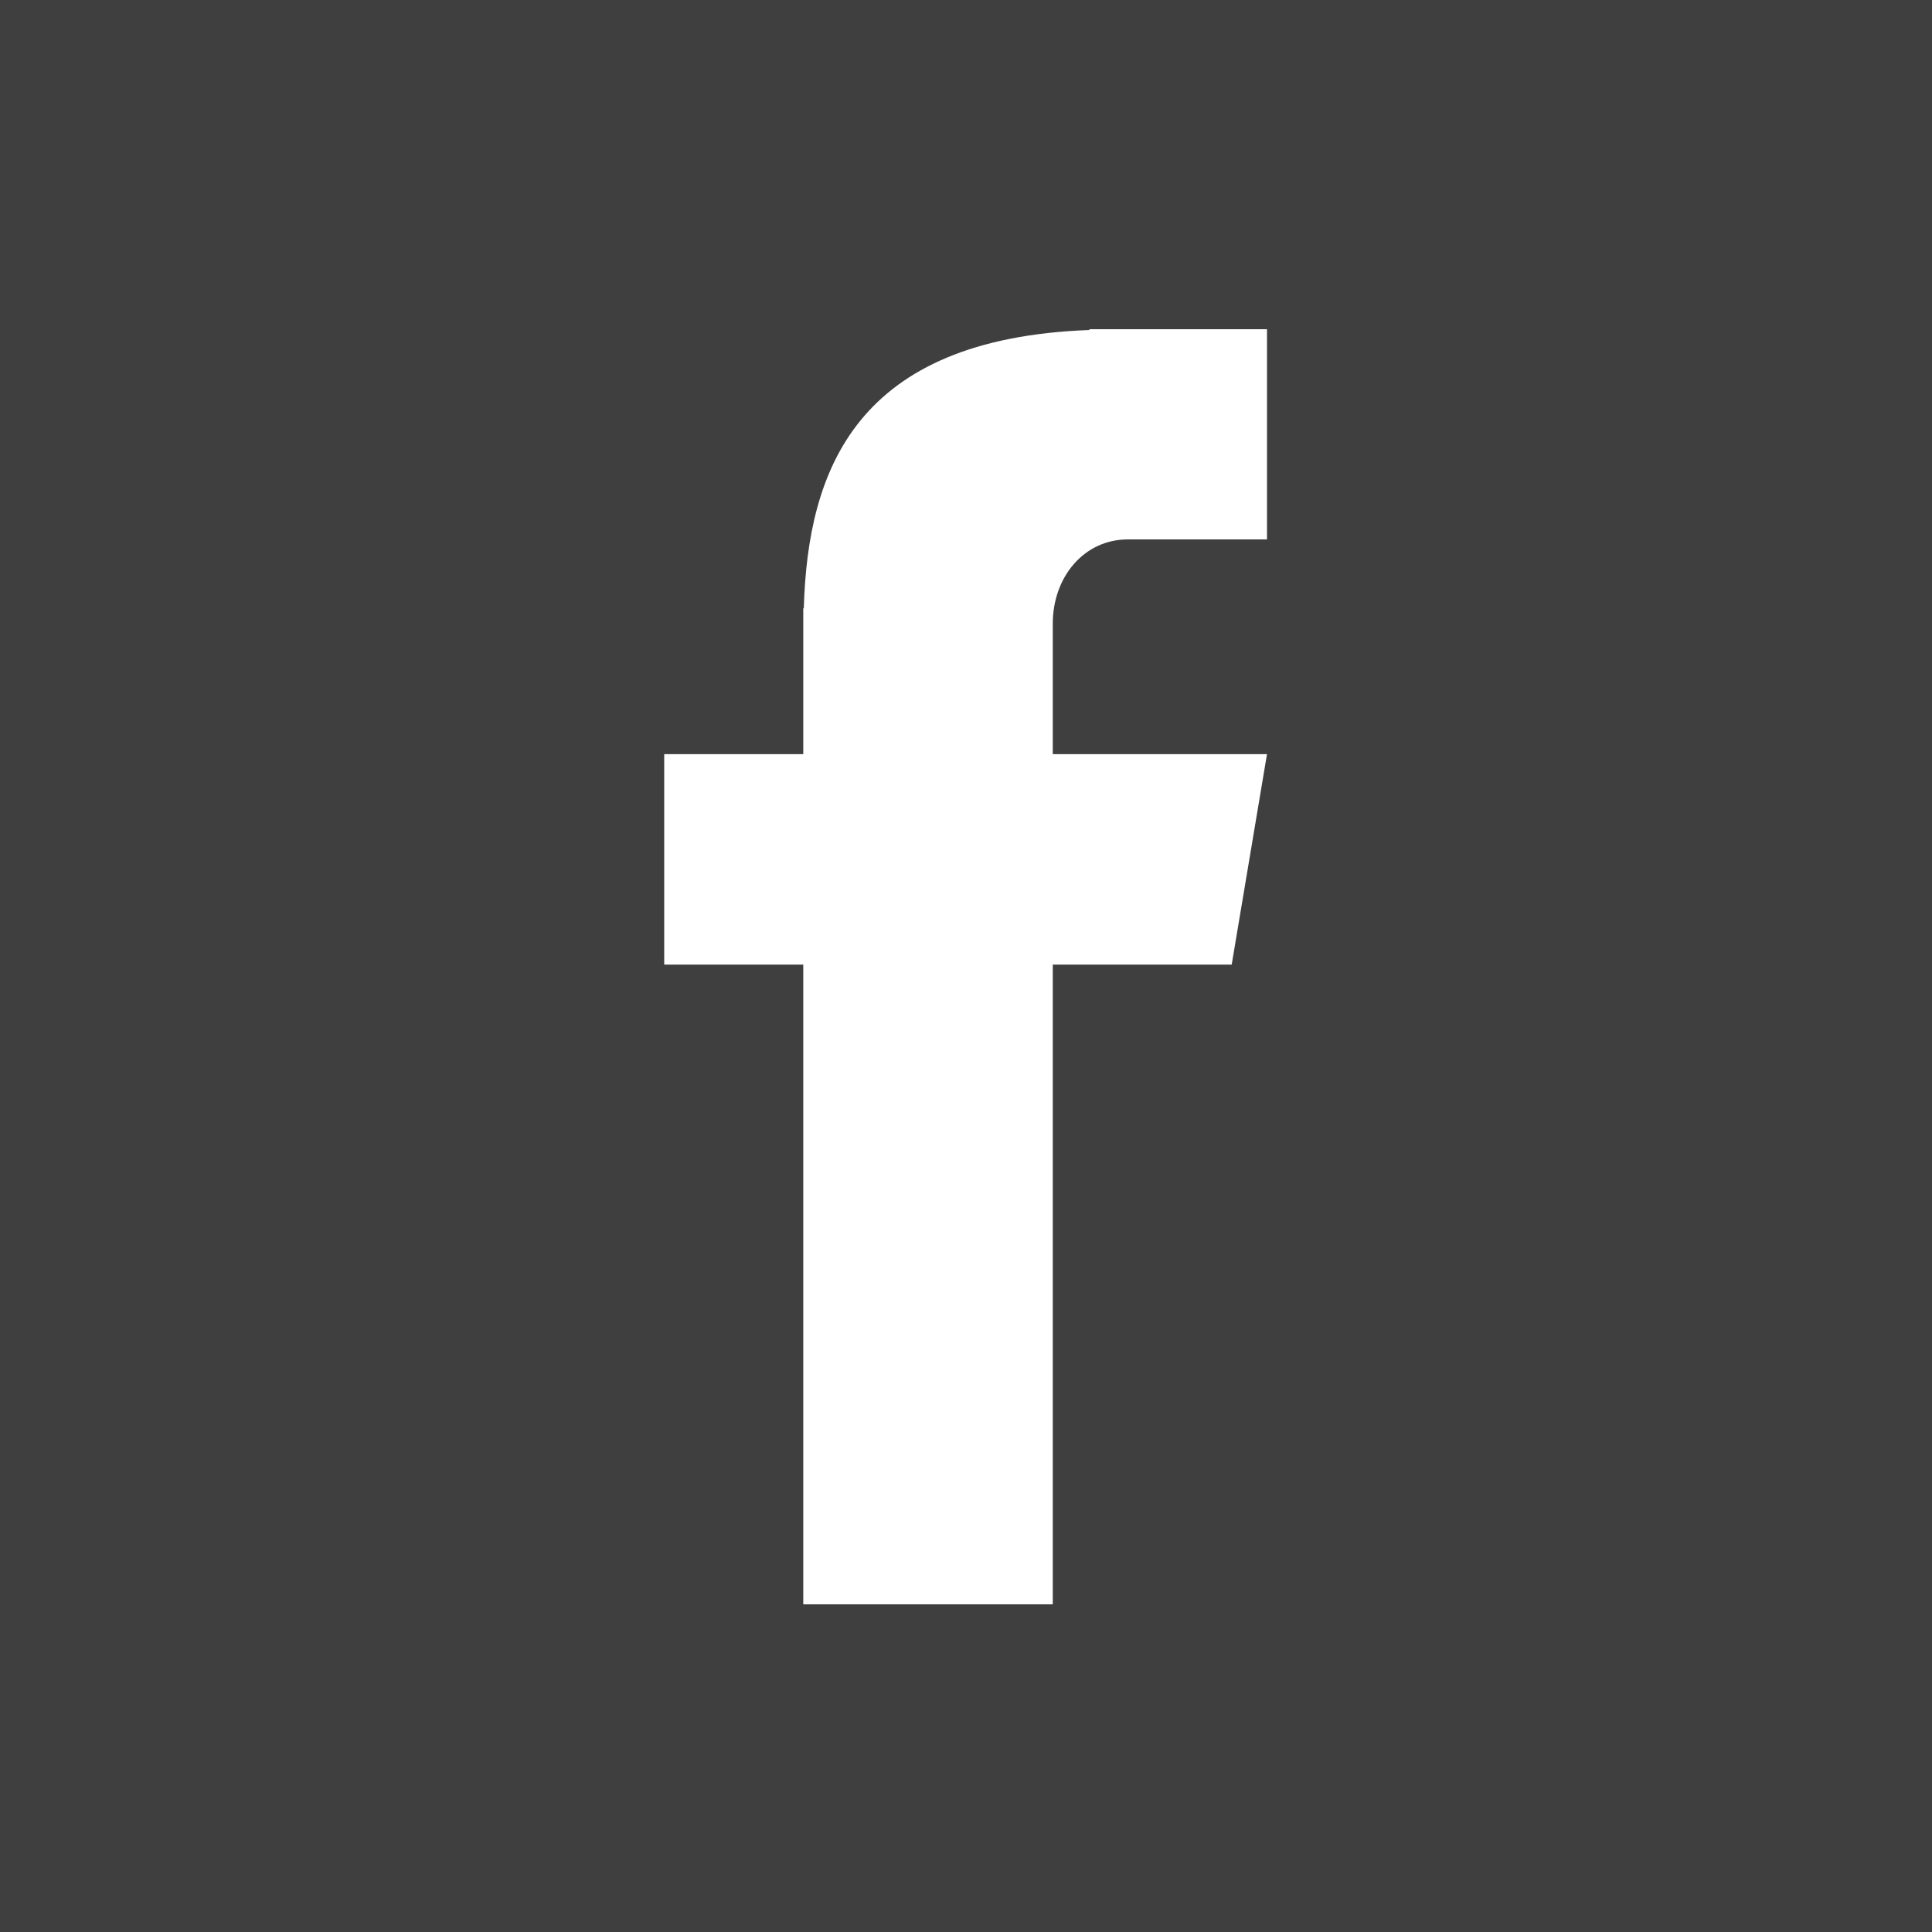
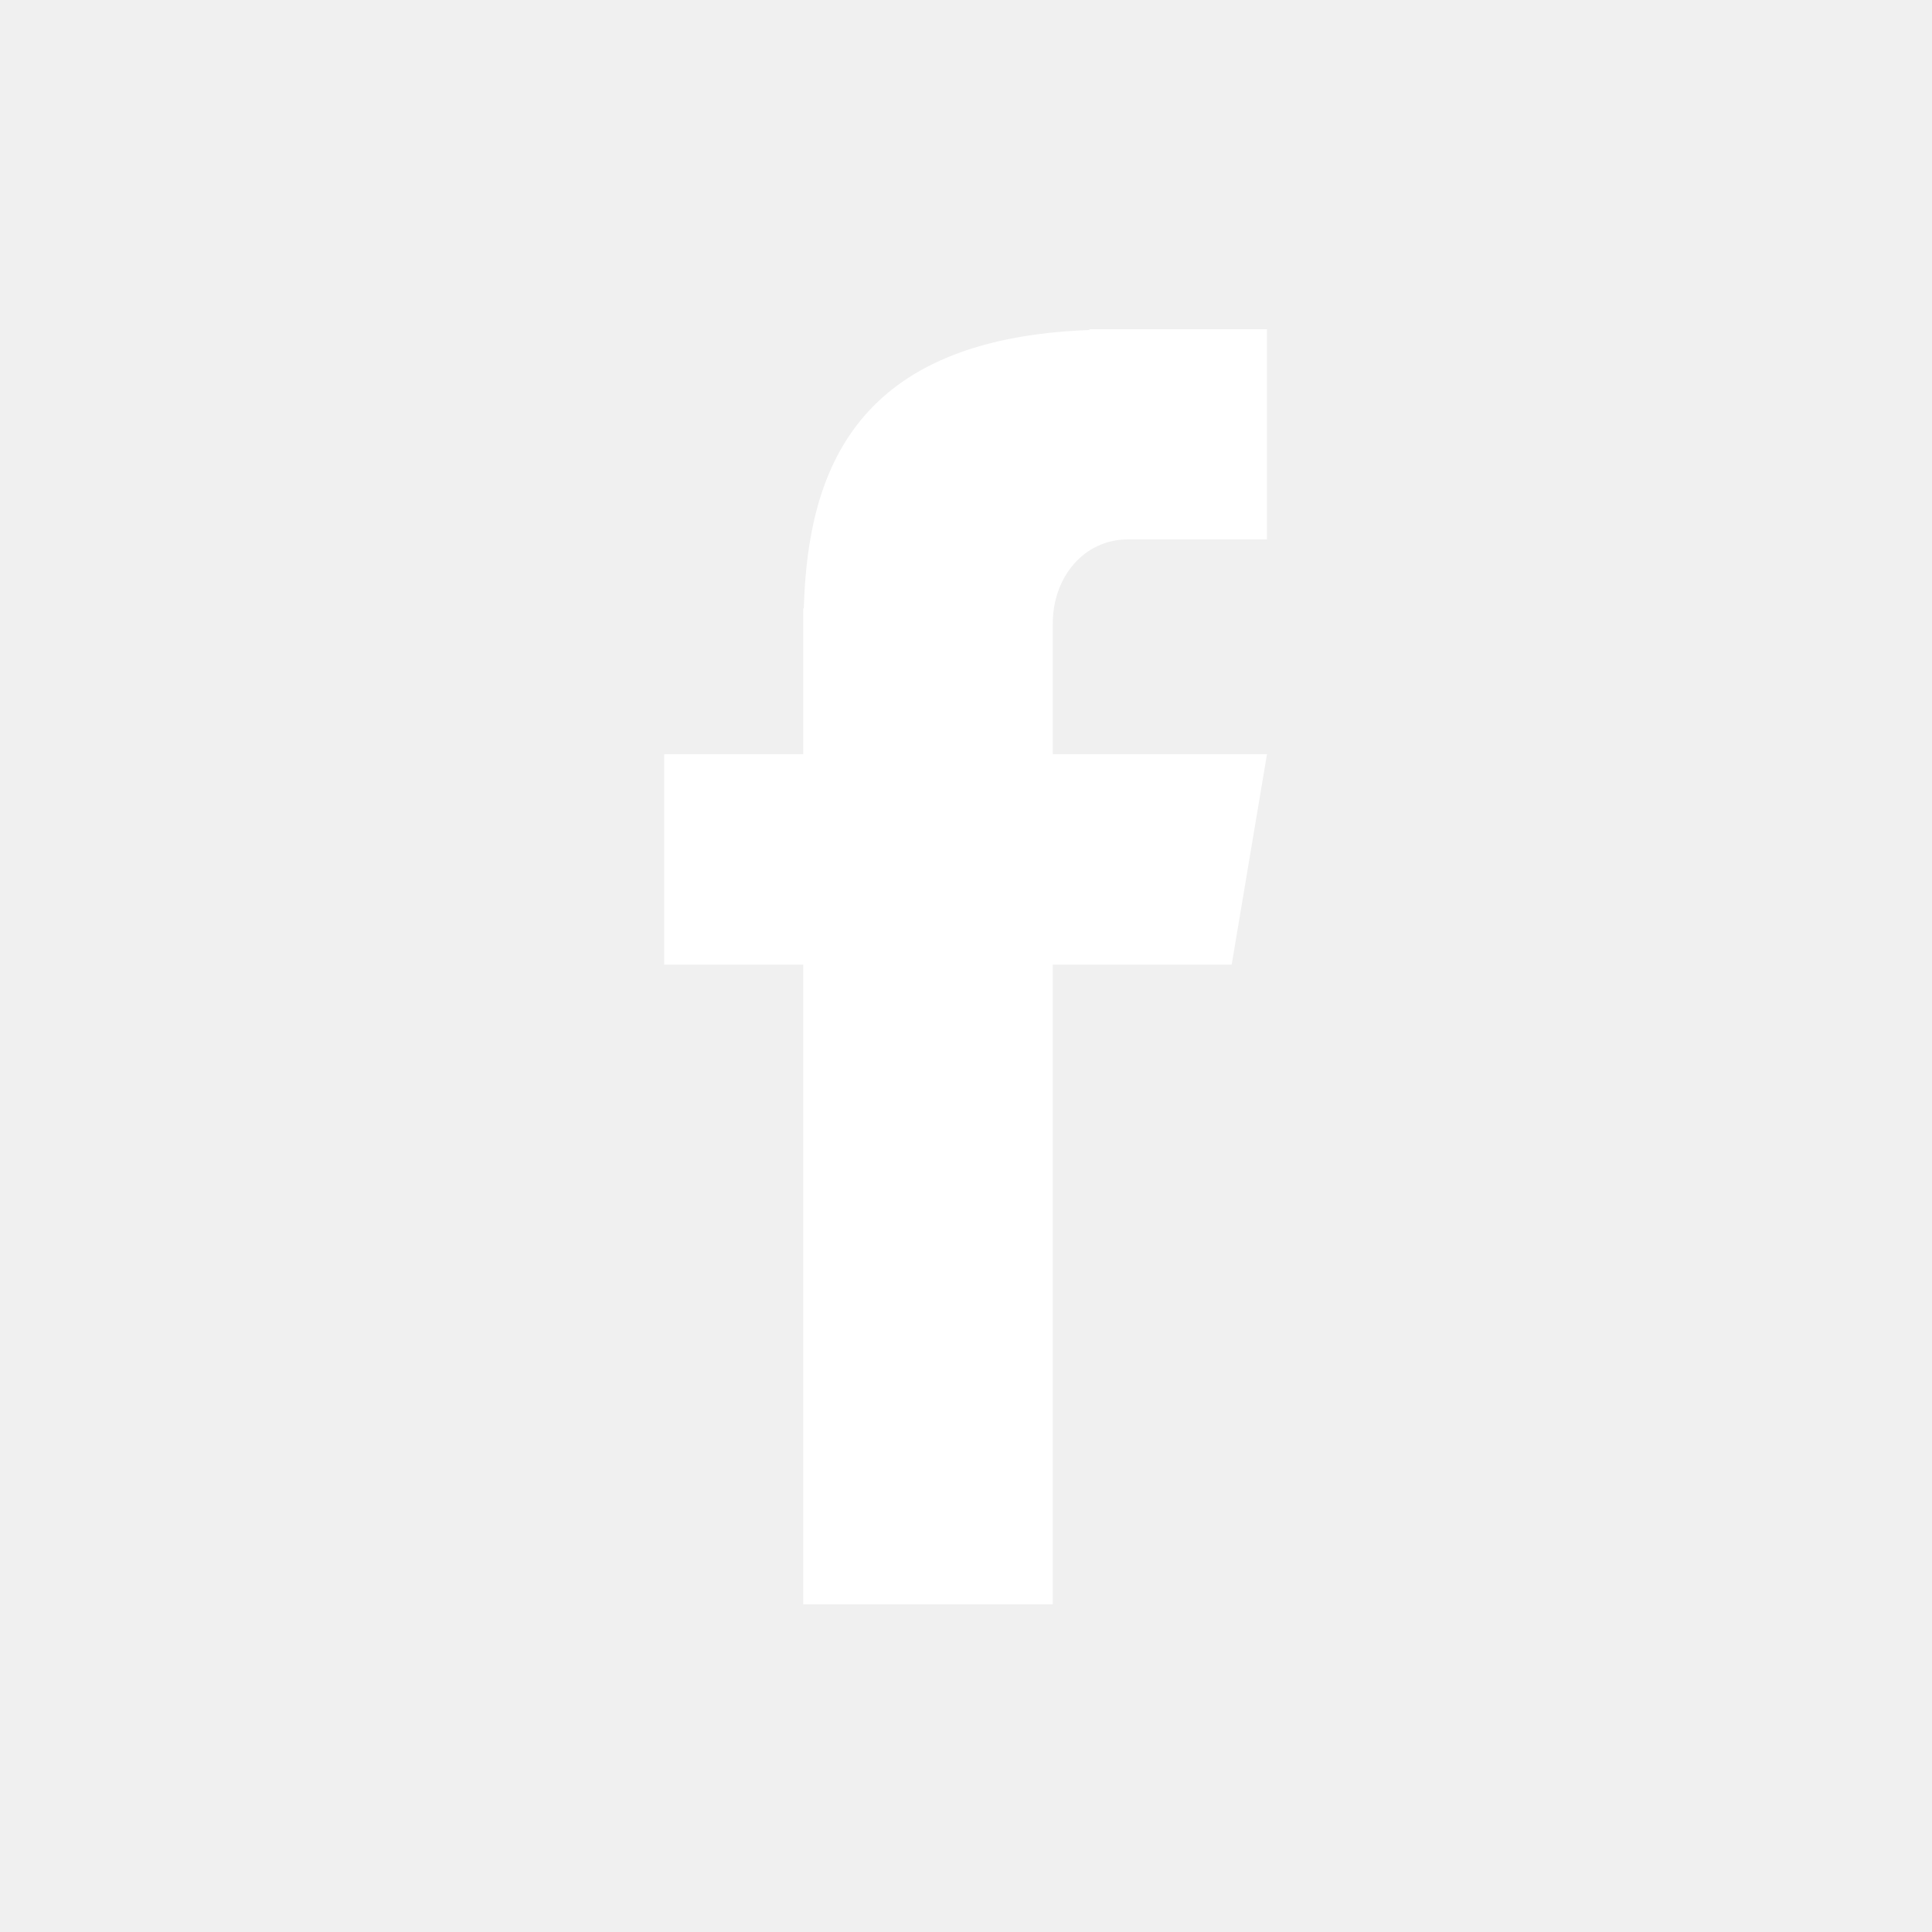
<svg xmlns="http://www.w3.org/2000/svg" width="500" zoomAndPan="magnify" viewBox="0 0 375 375" height="500" preserveAspectRatio="xMidYMid meet" version="1.0">
  <defs>
-     <clipPath id="ef186909c6">
+     <clipPath id="422edda633">
      <path d="M 128.922 63.523 L 245.922 63.523 L 245.922 311.773 L 128.922 311.773 Z M 128.922 63.523 " clip-rule="nonzero" />
    </clipPath>
  </defs>
-   <rect x="-37.5" width="450" fill="#ffffff" y="-37.5" height="450" fill-opacity="1" />
-   <rect x="-37.5" width="450" fill="#3f3f3f" y="-37.5" height="450" fill-opacity="1" />
-   <g clip-path="url(#ef186909c6)">
+   <g clip-path="url(#422edda633)">
    <path fill="#ffffff" d="M 218.93 104.699 L 245.922 104.699 L 245.922 63.898 L 211.453 63.898 L 211.453 64.055 C 166.141 65.723 156.797 91.168 156.016 118.074 L 155.914 118.074 L 155.914 146.383 L 128.922 146.383 L 128.922 187.234 L 155.914 187.234 L 155.914 311.398 L 204.344 311.398 L 204.344 187.234 L 239.07 187.234 L 245.922 146.383 L 204.344 146.383 L 204.344 121.039 C 204.344 112.035 210.363 104.699 218.93 104.699 Z M 218.93 104.699 " fill-opacity="1" fill-rule="nonzero" />
  </g>
</svg>
